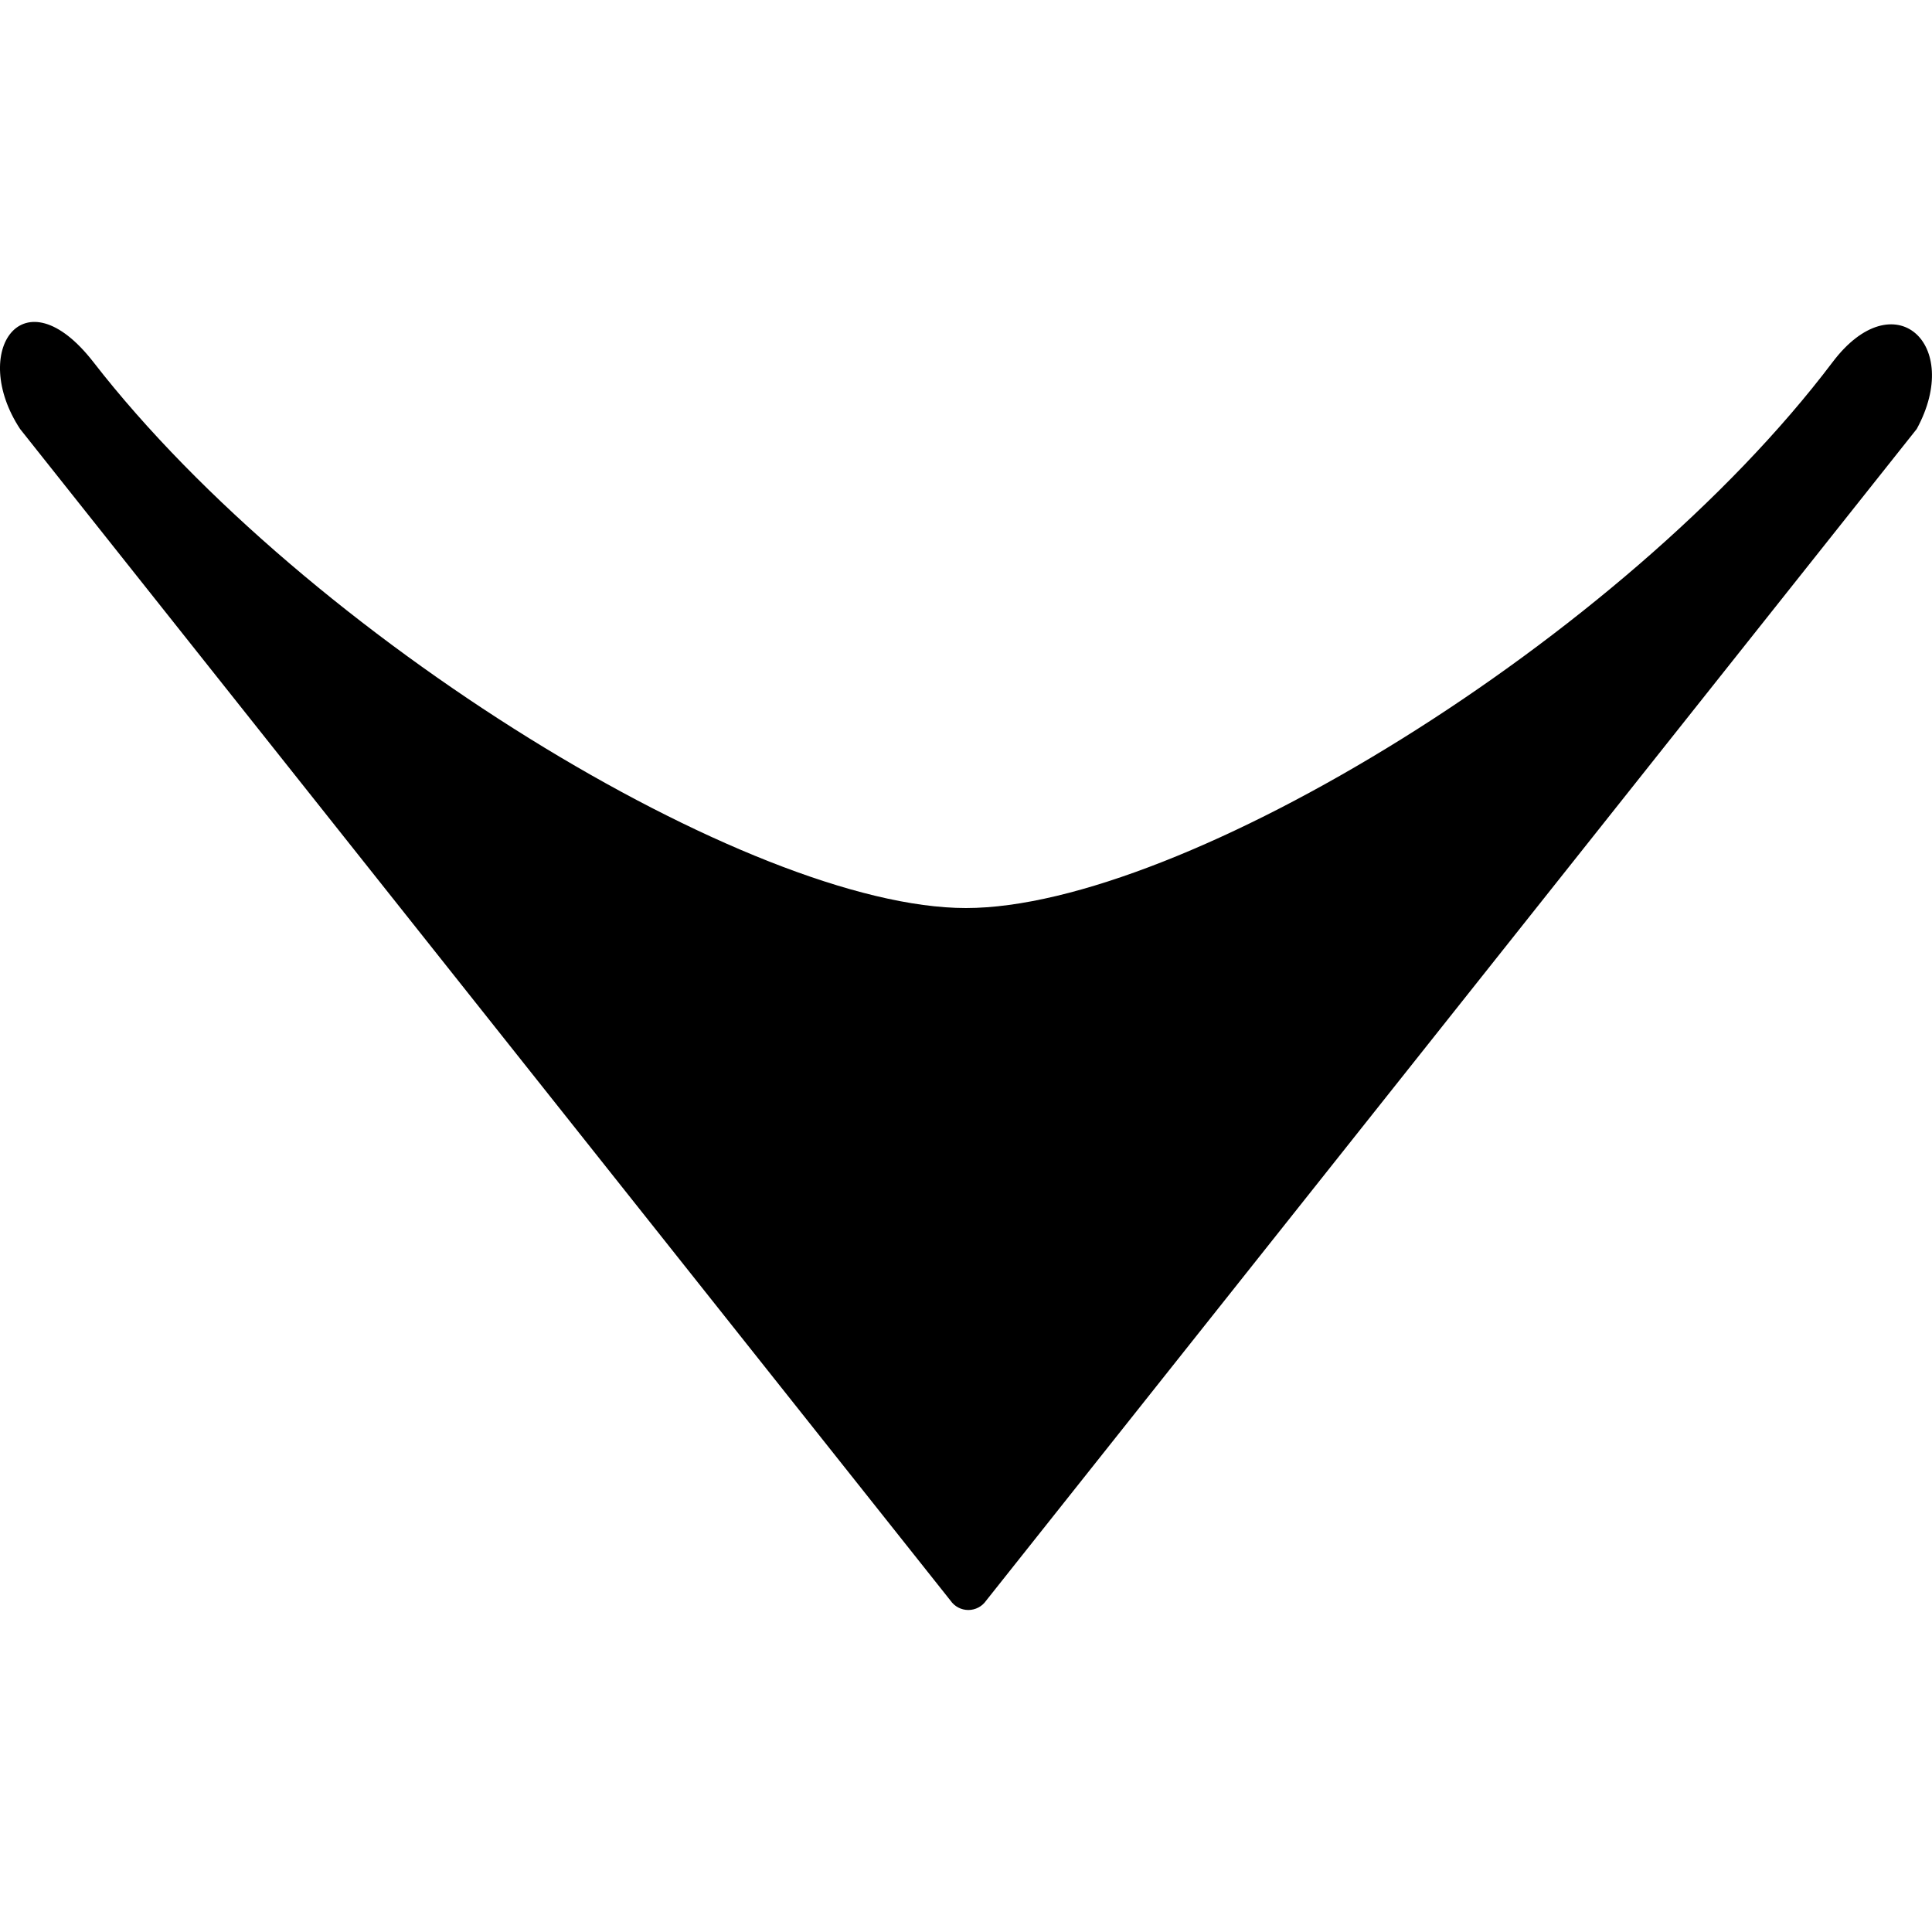
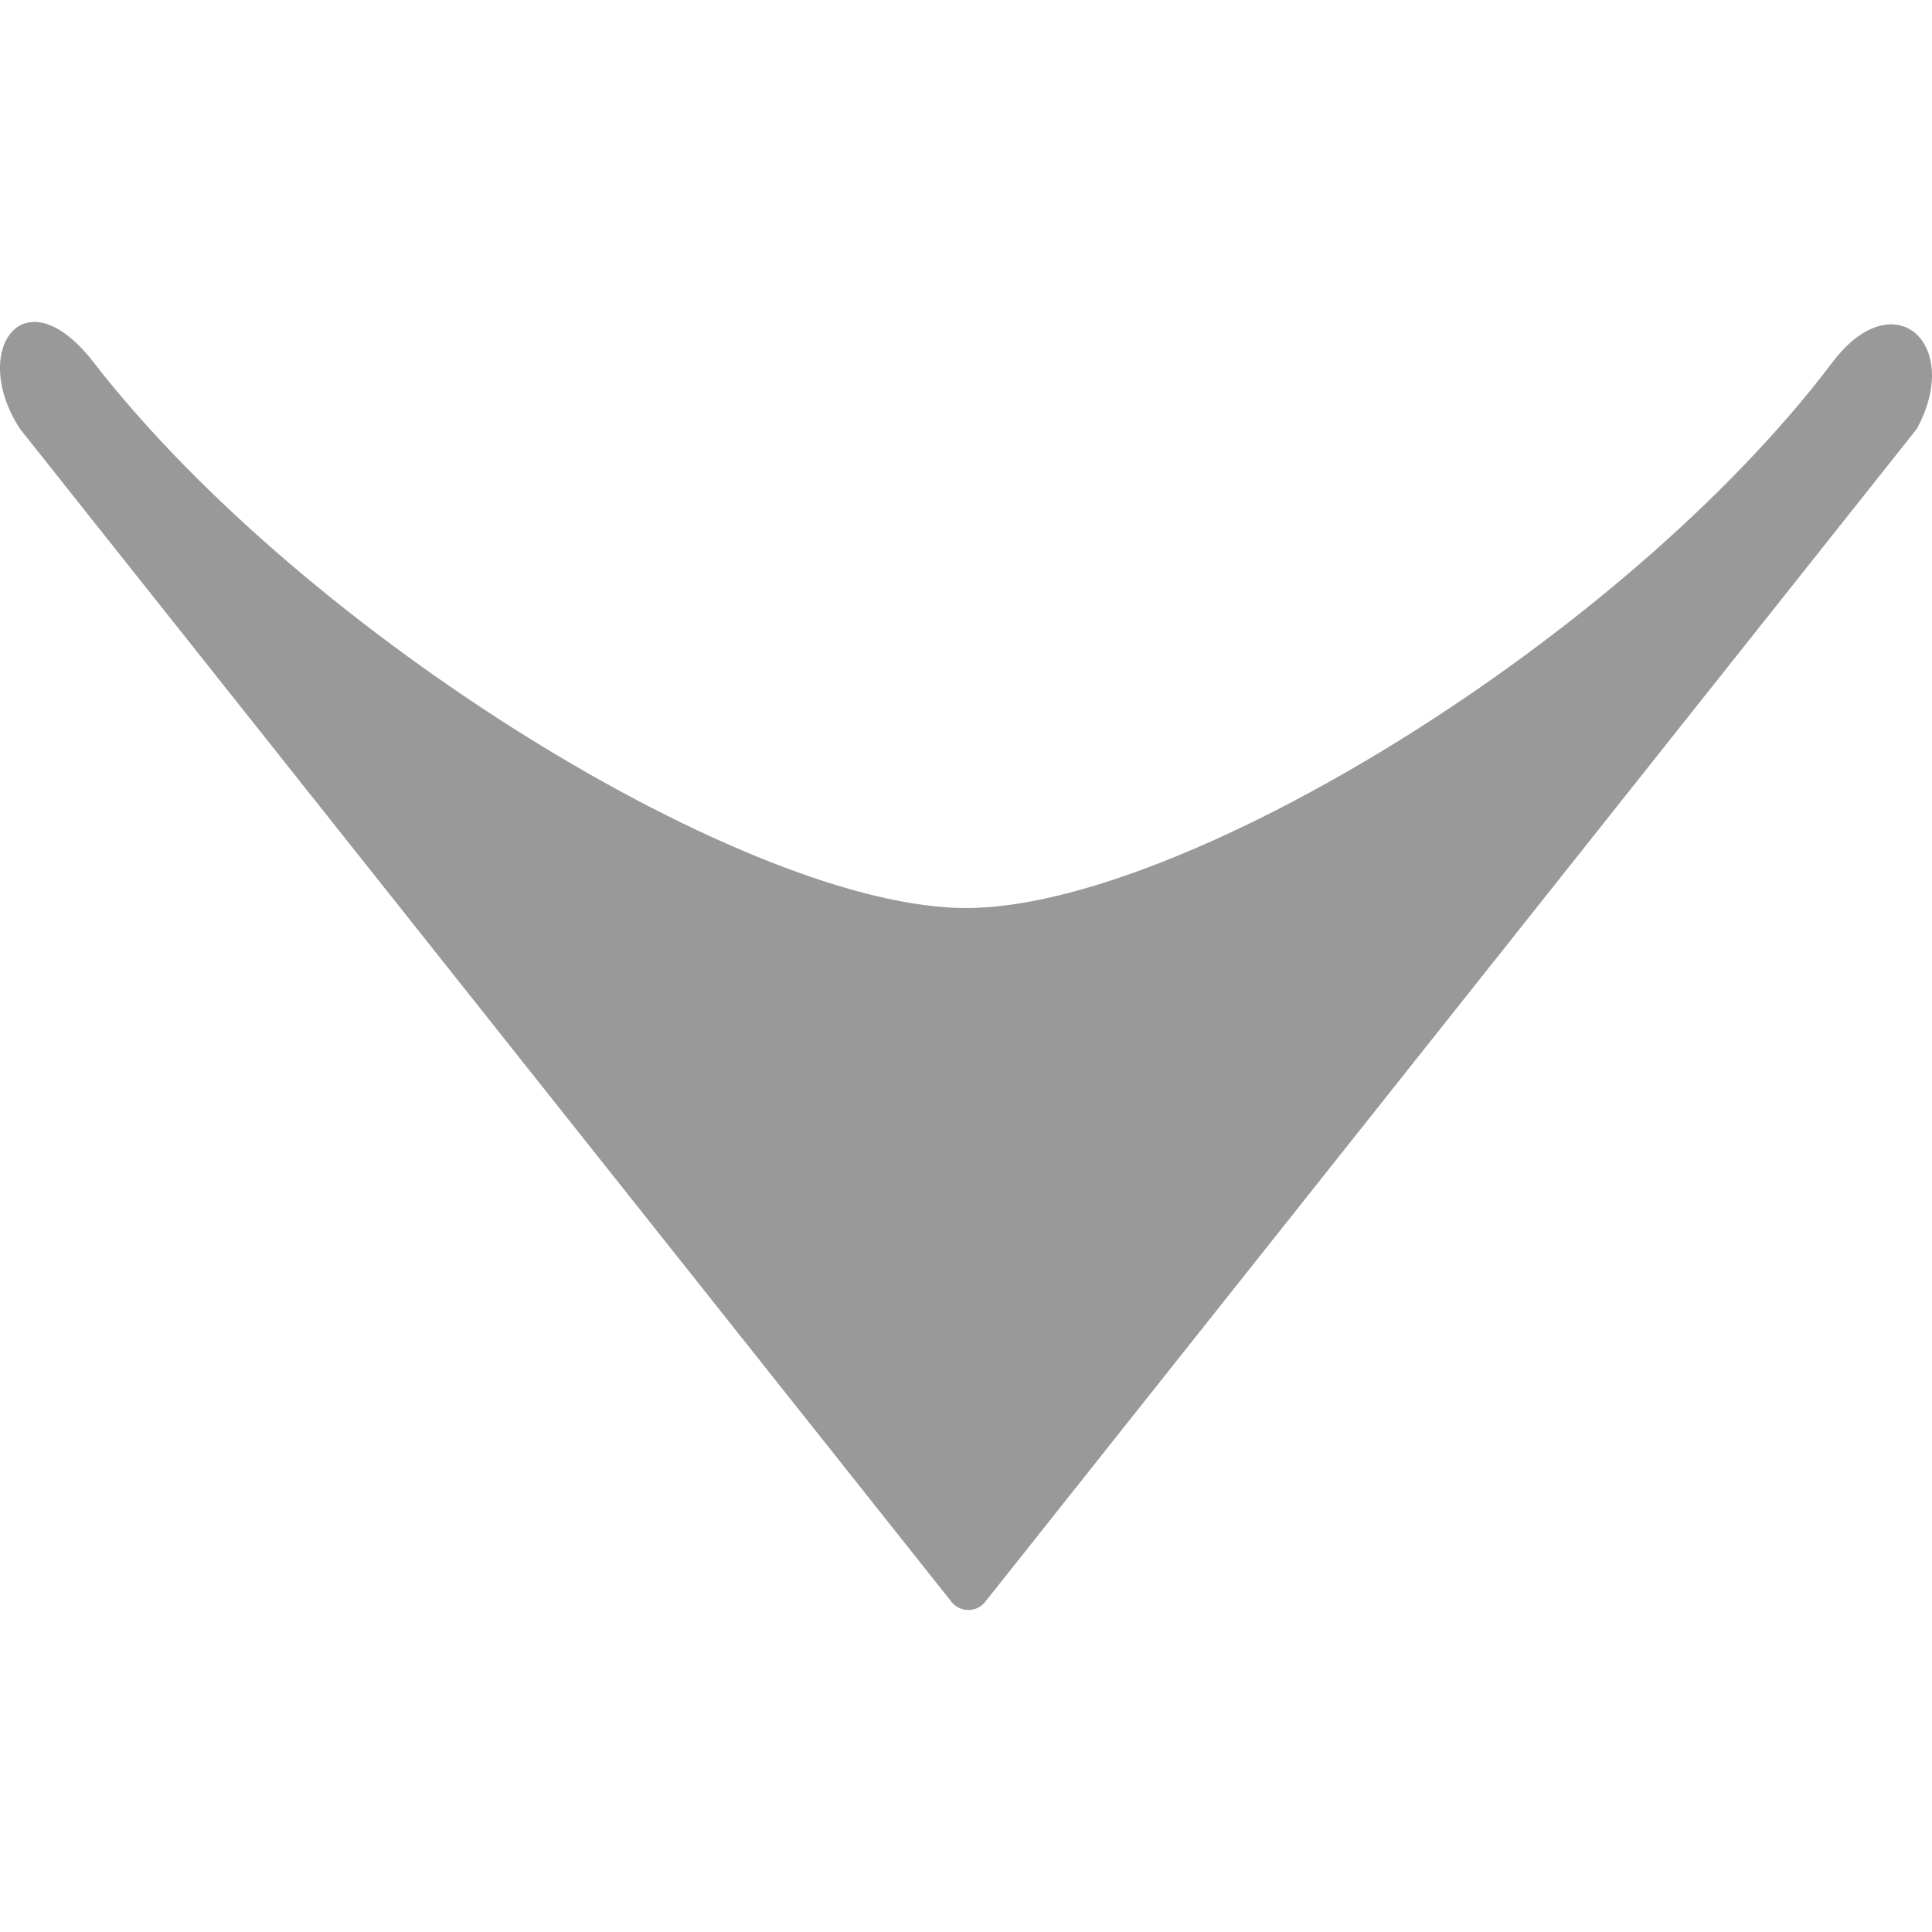
- <svg xmlns="http://www.w3.org/2000/svg" viewBox="0 0 397.01 264.7" width="0.7em" height="0.7em">
+ <svg xmlns="http://www.w3.org/2000/svg" viewBox="0 0 397.01 264.7" width="2em" height="2em">
  <defs>
-     <style>.cls-1{fill:black;}</style>
+     <style>.cls-1{fill:#999999;}</style>
  </defs>
  <g id="Layer_2" data-name="Layer 2">
    <g id="Layer_1-2" data-name="Layer 1">
      <path class="cls-1" d="M202.63,262.78,393.87,22c9.57-17.55-4.67-30.45-17.29-13.74-43.06,57-133.84,112.18-178.08,112.18S63,64.71,19.21,8.27C4.76-10.33-6.36,6.05,4.13,22l191.2,240.77A4.44,4.44,0,0,0,202.63,262.78Z" />
    </g>
  </g>
</svg>
